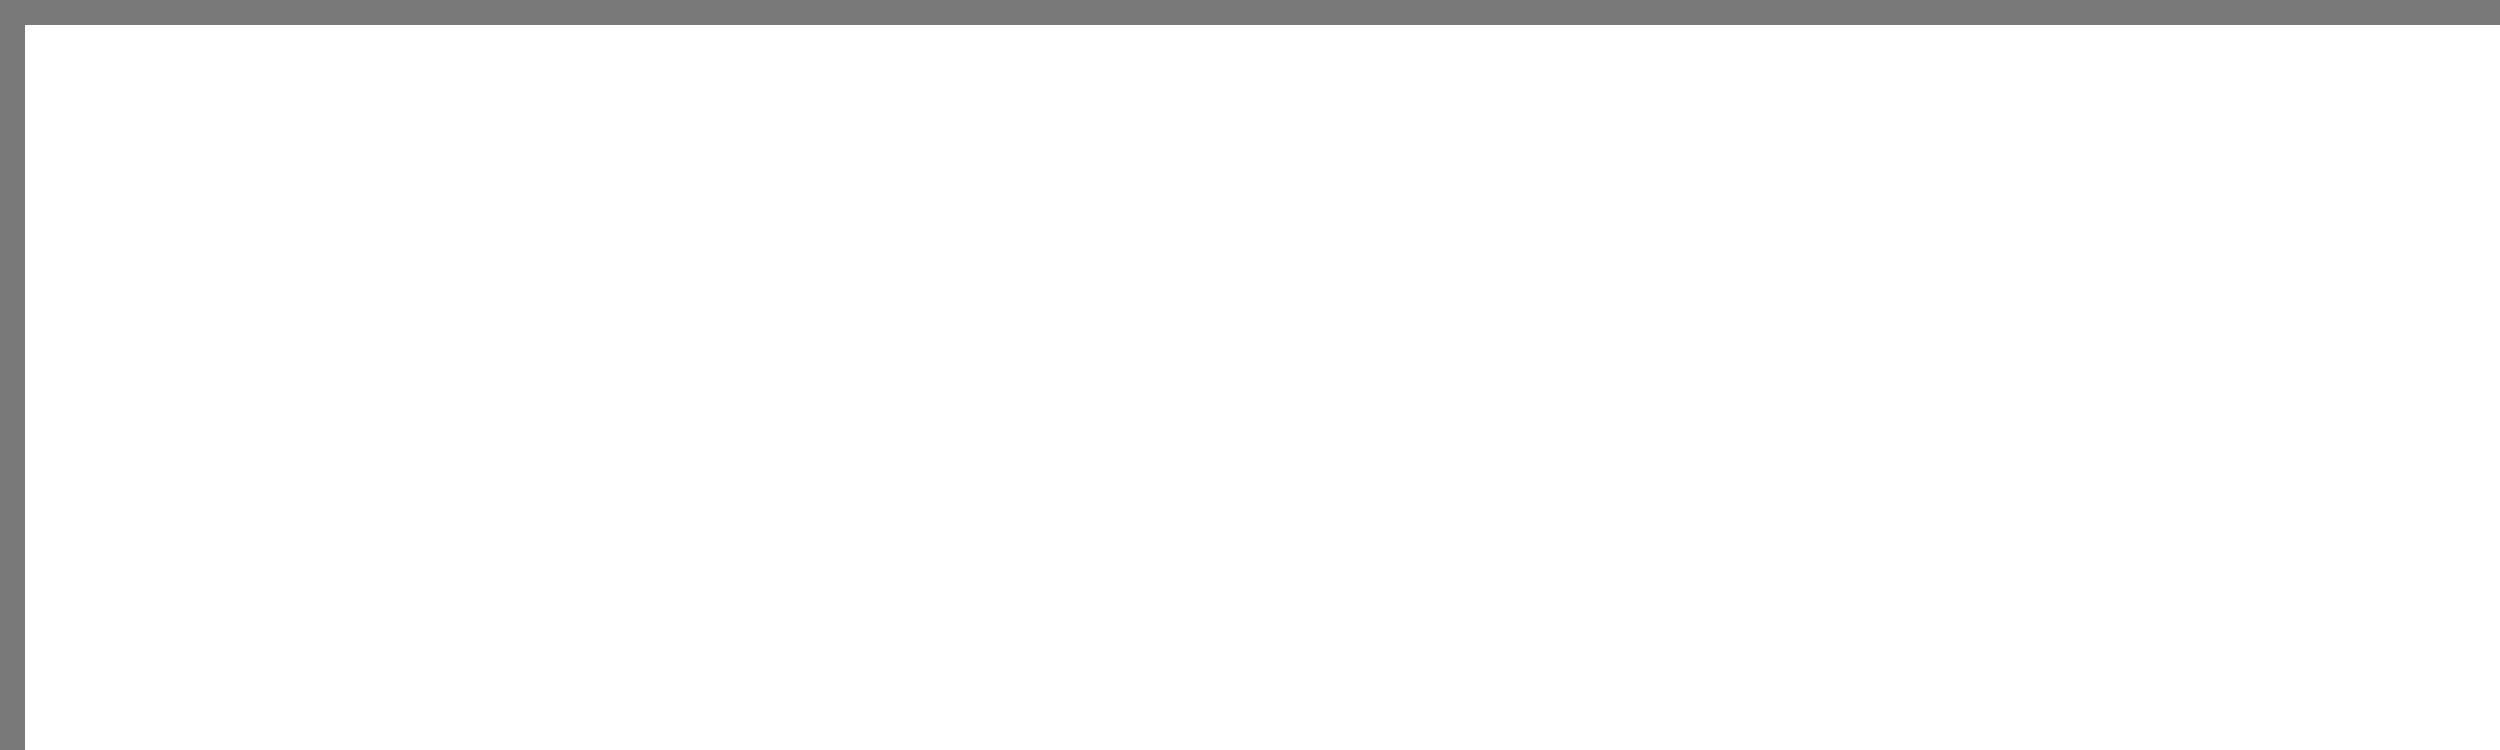
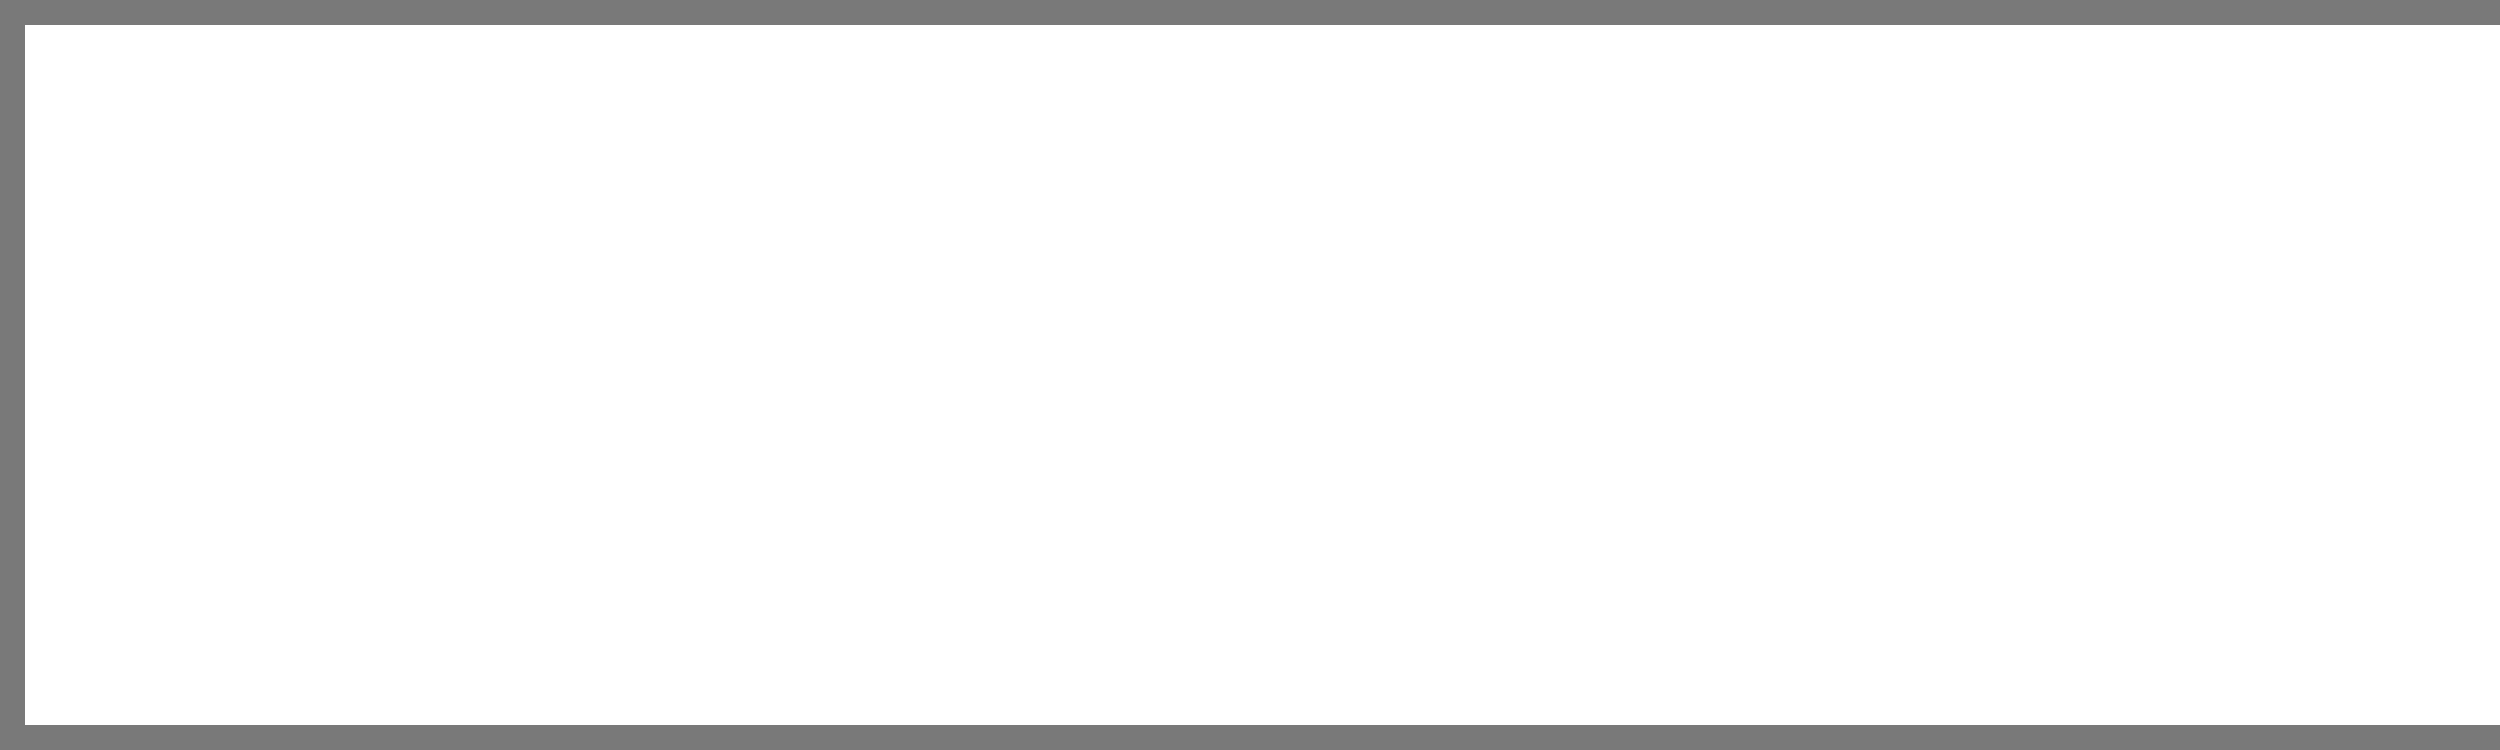
- <svg xmlns="http://www.w3.org/2000/svg" version="1.1" width="100px" height="30px" viewBox="0 120 100 30">
-   <path d="M 1 1  L 100 1  L 100 30  L 1 30  L 1 1  Z " fill-rule="nonzero" fill="rgba(255, 255, 255, 1)" stroke="none" transform="matrix(1 0 0 1 0 120 )" class="fill" />
-   <path d="M 0.5 1  L 0.5 30  " stroke-width="1" stroke-dasharray="0" stroke="rgba(121, 121, 121, 1)" fill="none" transform="matrix(1 0 0 1 0 120 )" class="stroke" />
-   <path d="M 0 0.5  L 100 0.5  " stroke-width="1" stroke-dasharray="0" stroke="rgba(121, 121, 121, 1)" fill="none" transform="matrix(1 0 0 1 0 120 )" class="stroke" />
+ <svg xmlns="http://www.w3.org/2000/svg" version="1.1" width="100px" height="30px" viewBox="0 150 100 30">
+   <path d="M 1 1  L 100 1  L 100 29  L 1 29  L 1 1  Z " fill-rule="nonzero" fill="rgba(255, 255, 255, 1)" stroke="none" transform="matrix(1 0 0 1 0 150 )" class="fill" />
+   <path d="M 0.5 1  L 0.5 29  " stroke-width="1" stroke-dasharray="0" stroke="rgba(121, 121, 121, 1)" fill="none" transform="matrix(1 0 0 1 0 150 )" class="stroke" />
+   <path d="M 0 0.5  L 100 0.5  " stroke-width="1" stroke-dasharray="0" stroke="rgba(121, 121, 121, 1)" fill="none" transform="matrix(1 0 0 1 0 150 )" class="stroke" />
+   <path d="M 0 29.5  L 100 29.5  " stroke-width="1" stroke-dasharray="0" stroke="rgba(121, 121, 121, 1)" fill="none" transform="matrix(1 0 0 1 0 150 )" class="stroke" />
</svg>
